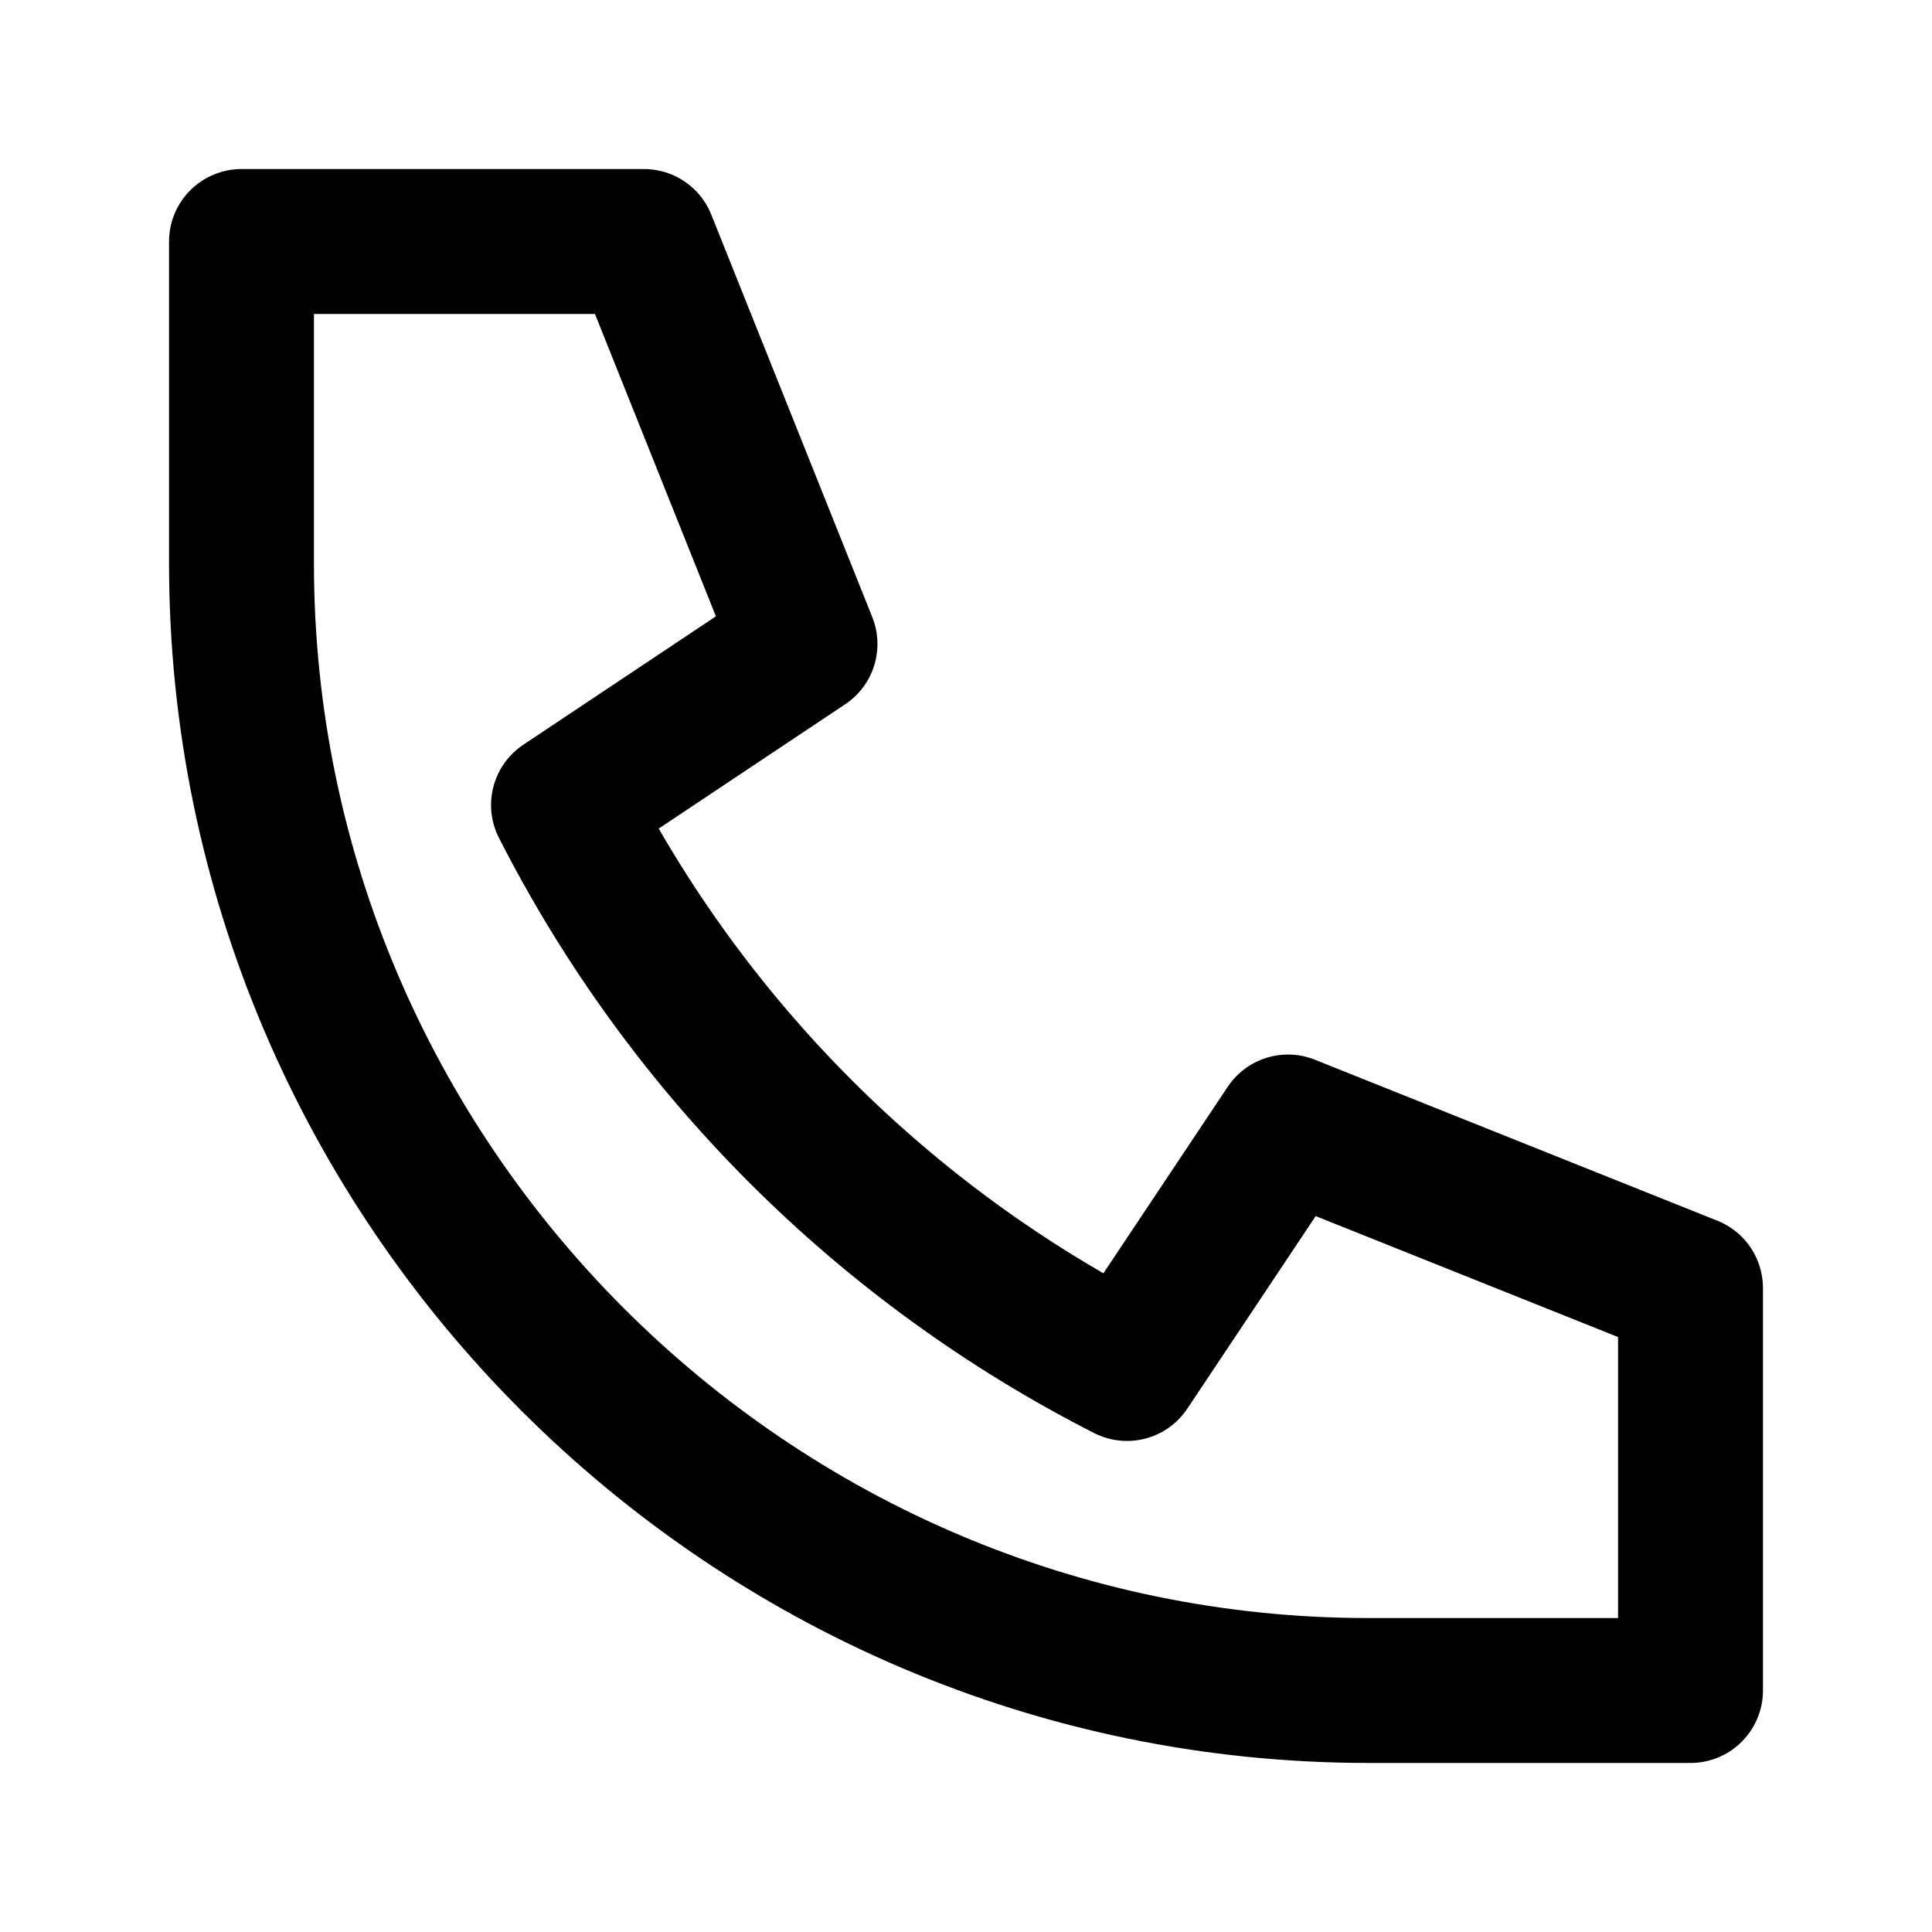
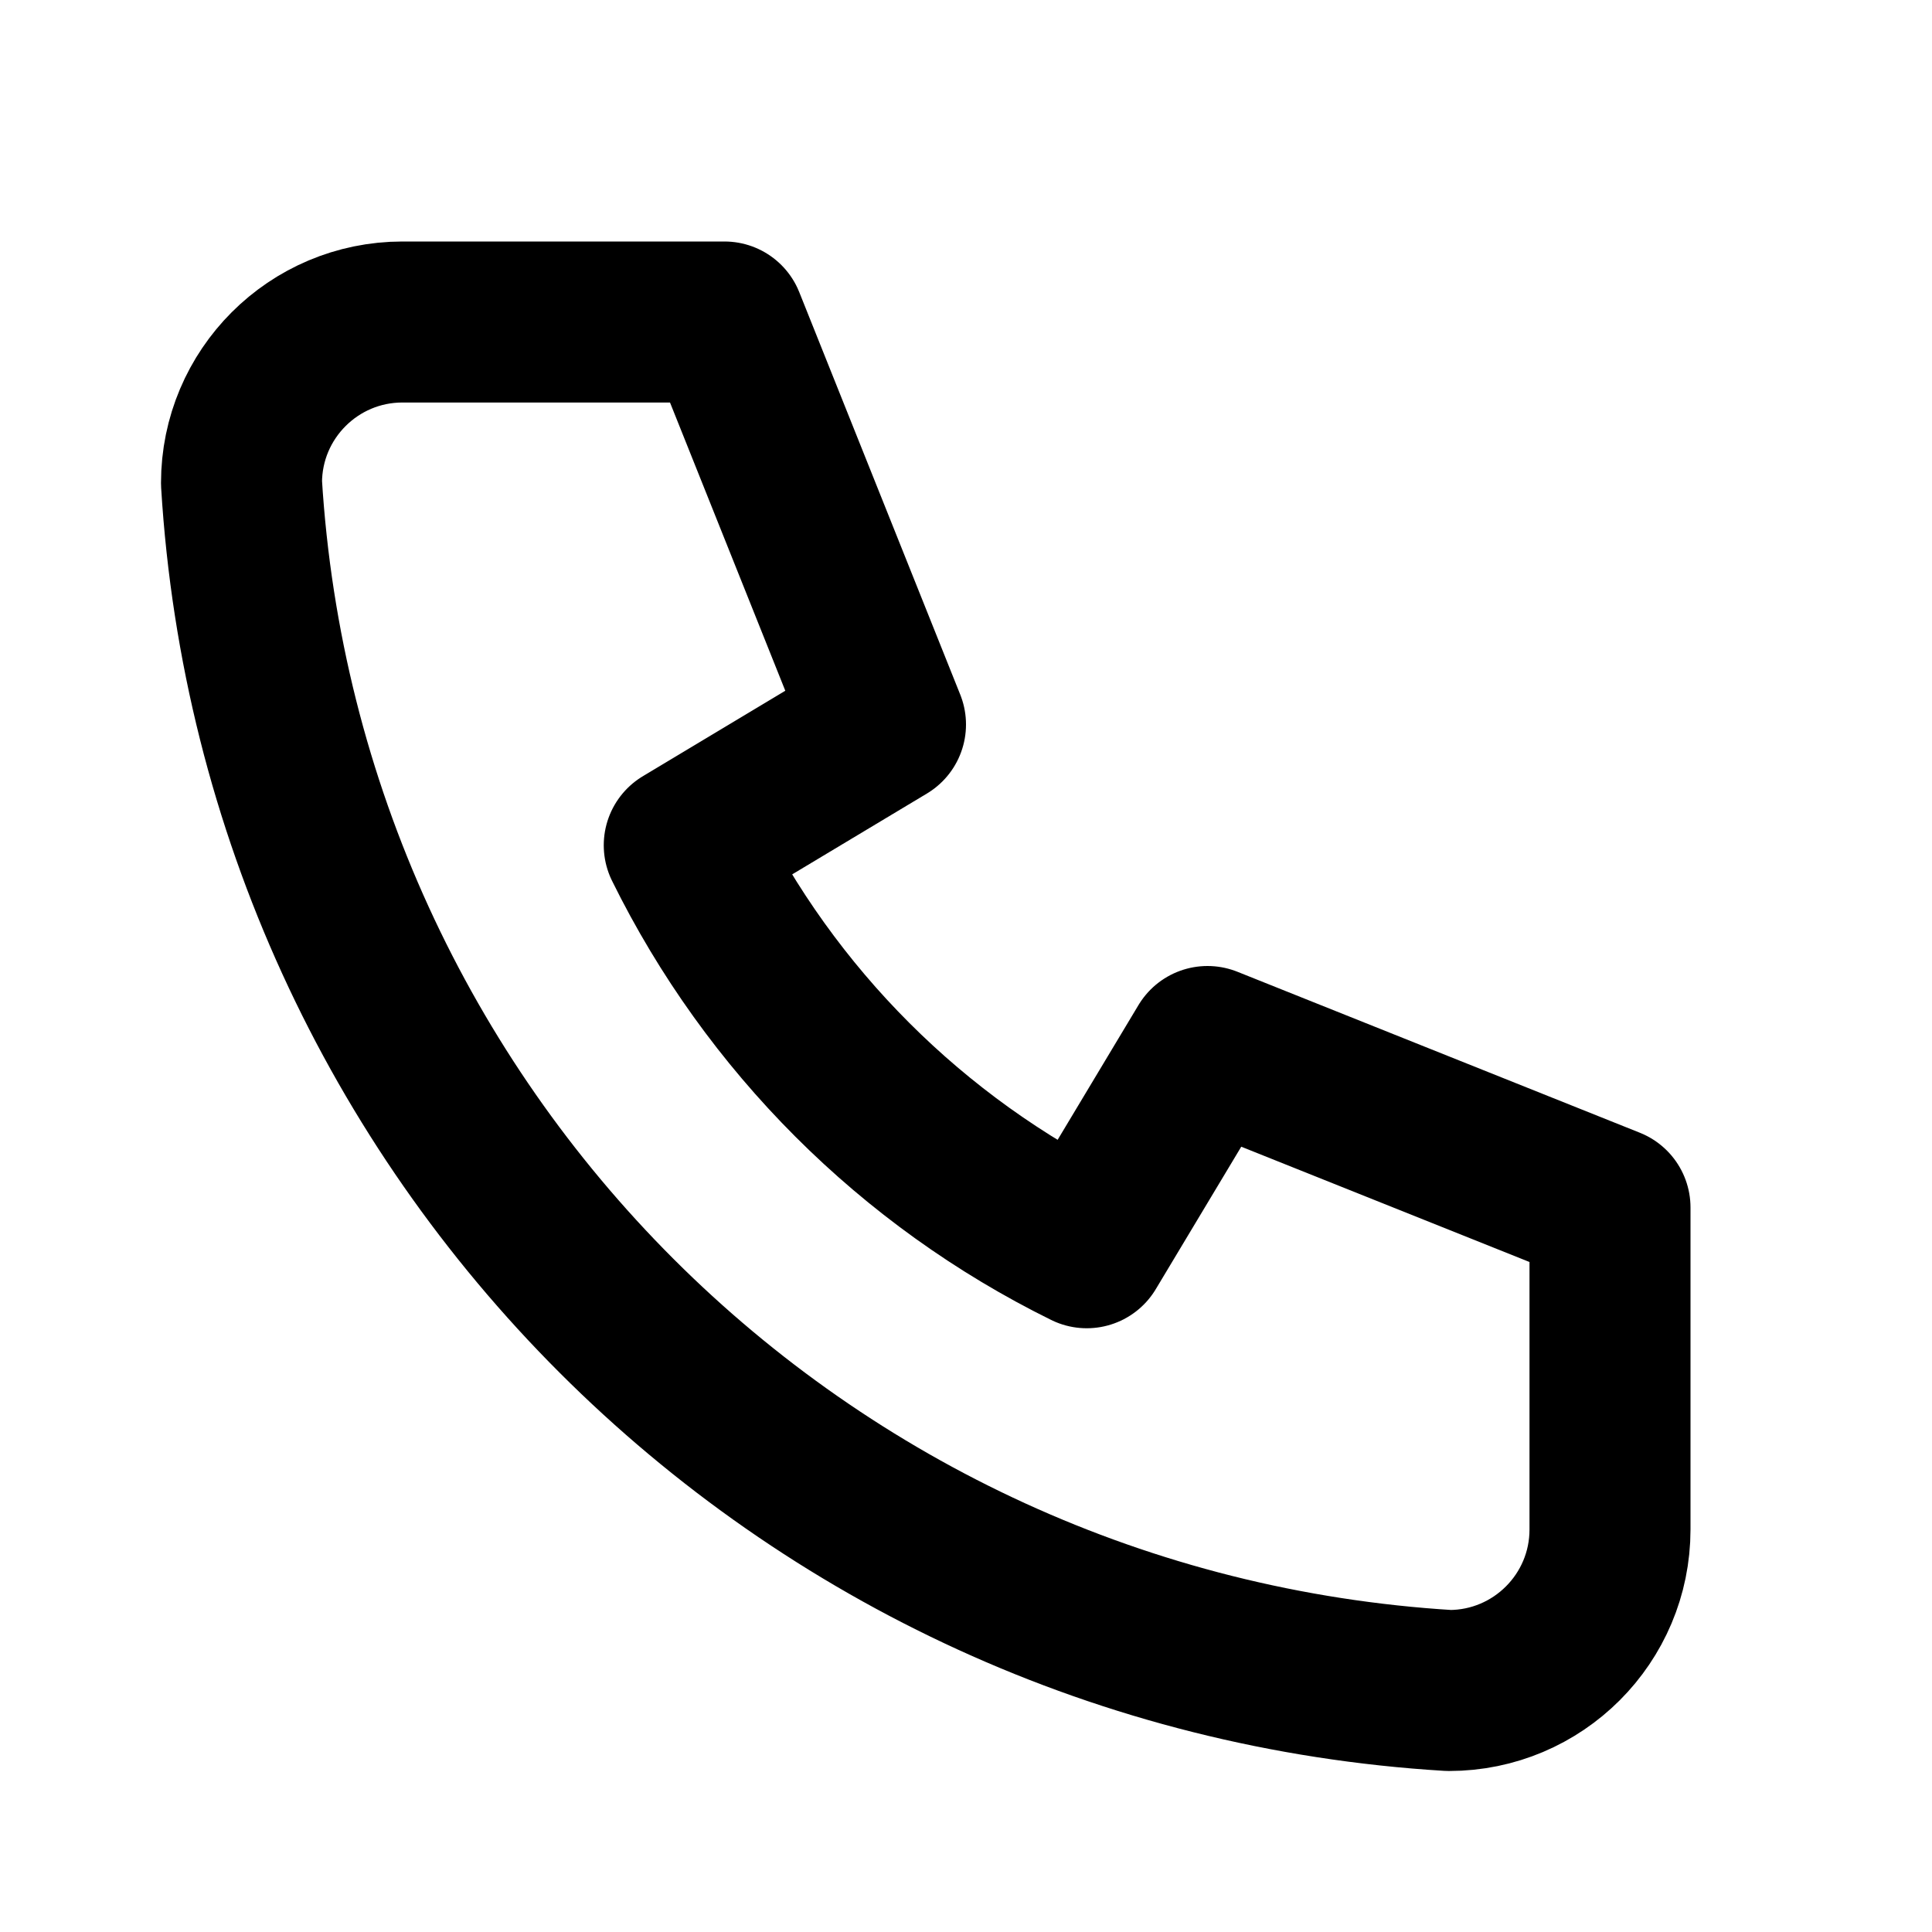
- <svg xmlns="http://www.w3.org/2000/svg" viewBox="0 0 24 24" fill="none" stroke="currentColor" stroke-width="1.8" stroke-linecap="round" stroke-linejoin="round">
-   <path d="M6 3H3v4c0 7.7 6.3 14 14 14h4v-5l-5-2-2 3a16 16 0 0 1-7-7l3-2-2-5H6Z" />
+ <svg xmlns="http://www.w3.org/2000/svg" width="24" height="24" viewBox="0 0 24 24" fill="none" stroke="currentColor" stroke-width="2" stroke-linecap="round" stroke-linejoin="round" class="icon icon-tabler icons-tabler-outline icon-tabler-phone">
+   <path stroke="none" d="M0 0h24v24H0z" fill="none" />
+   <path d="M5 4h4l2 5l-2.5 1.5a11 11 0 0 0 5 5l1.5 -2.5l5 2v4a2 2 0 0 1 -2 2a16 16 0 0 1 -15 -15a2 2 0 0 1 2 -2" />
</svg>
